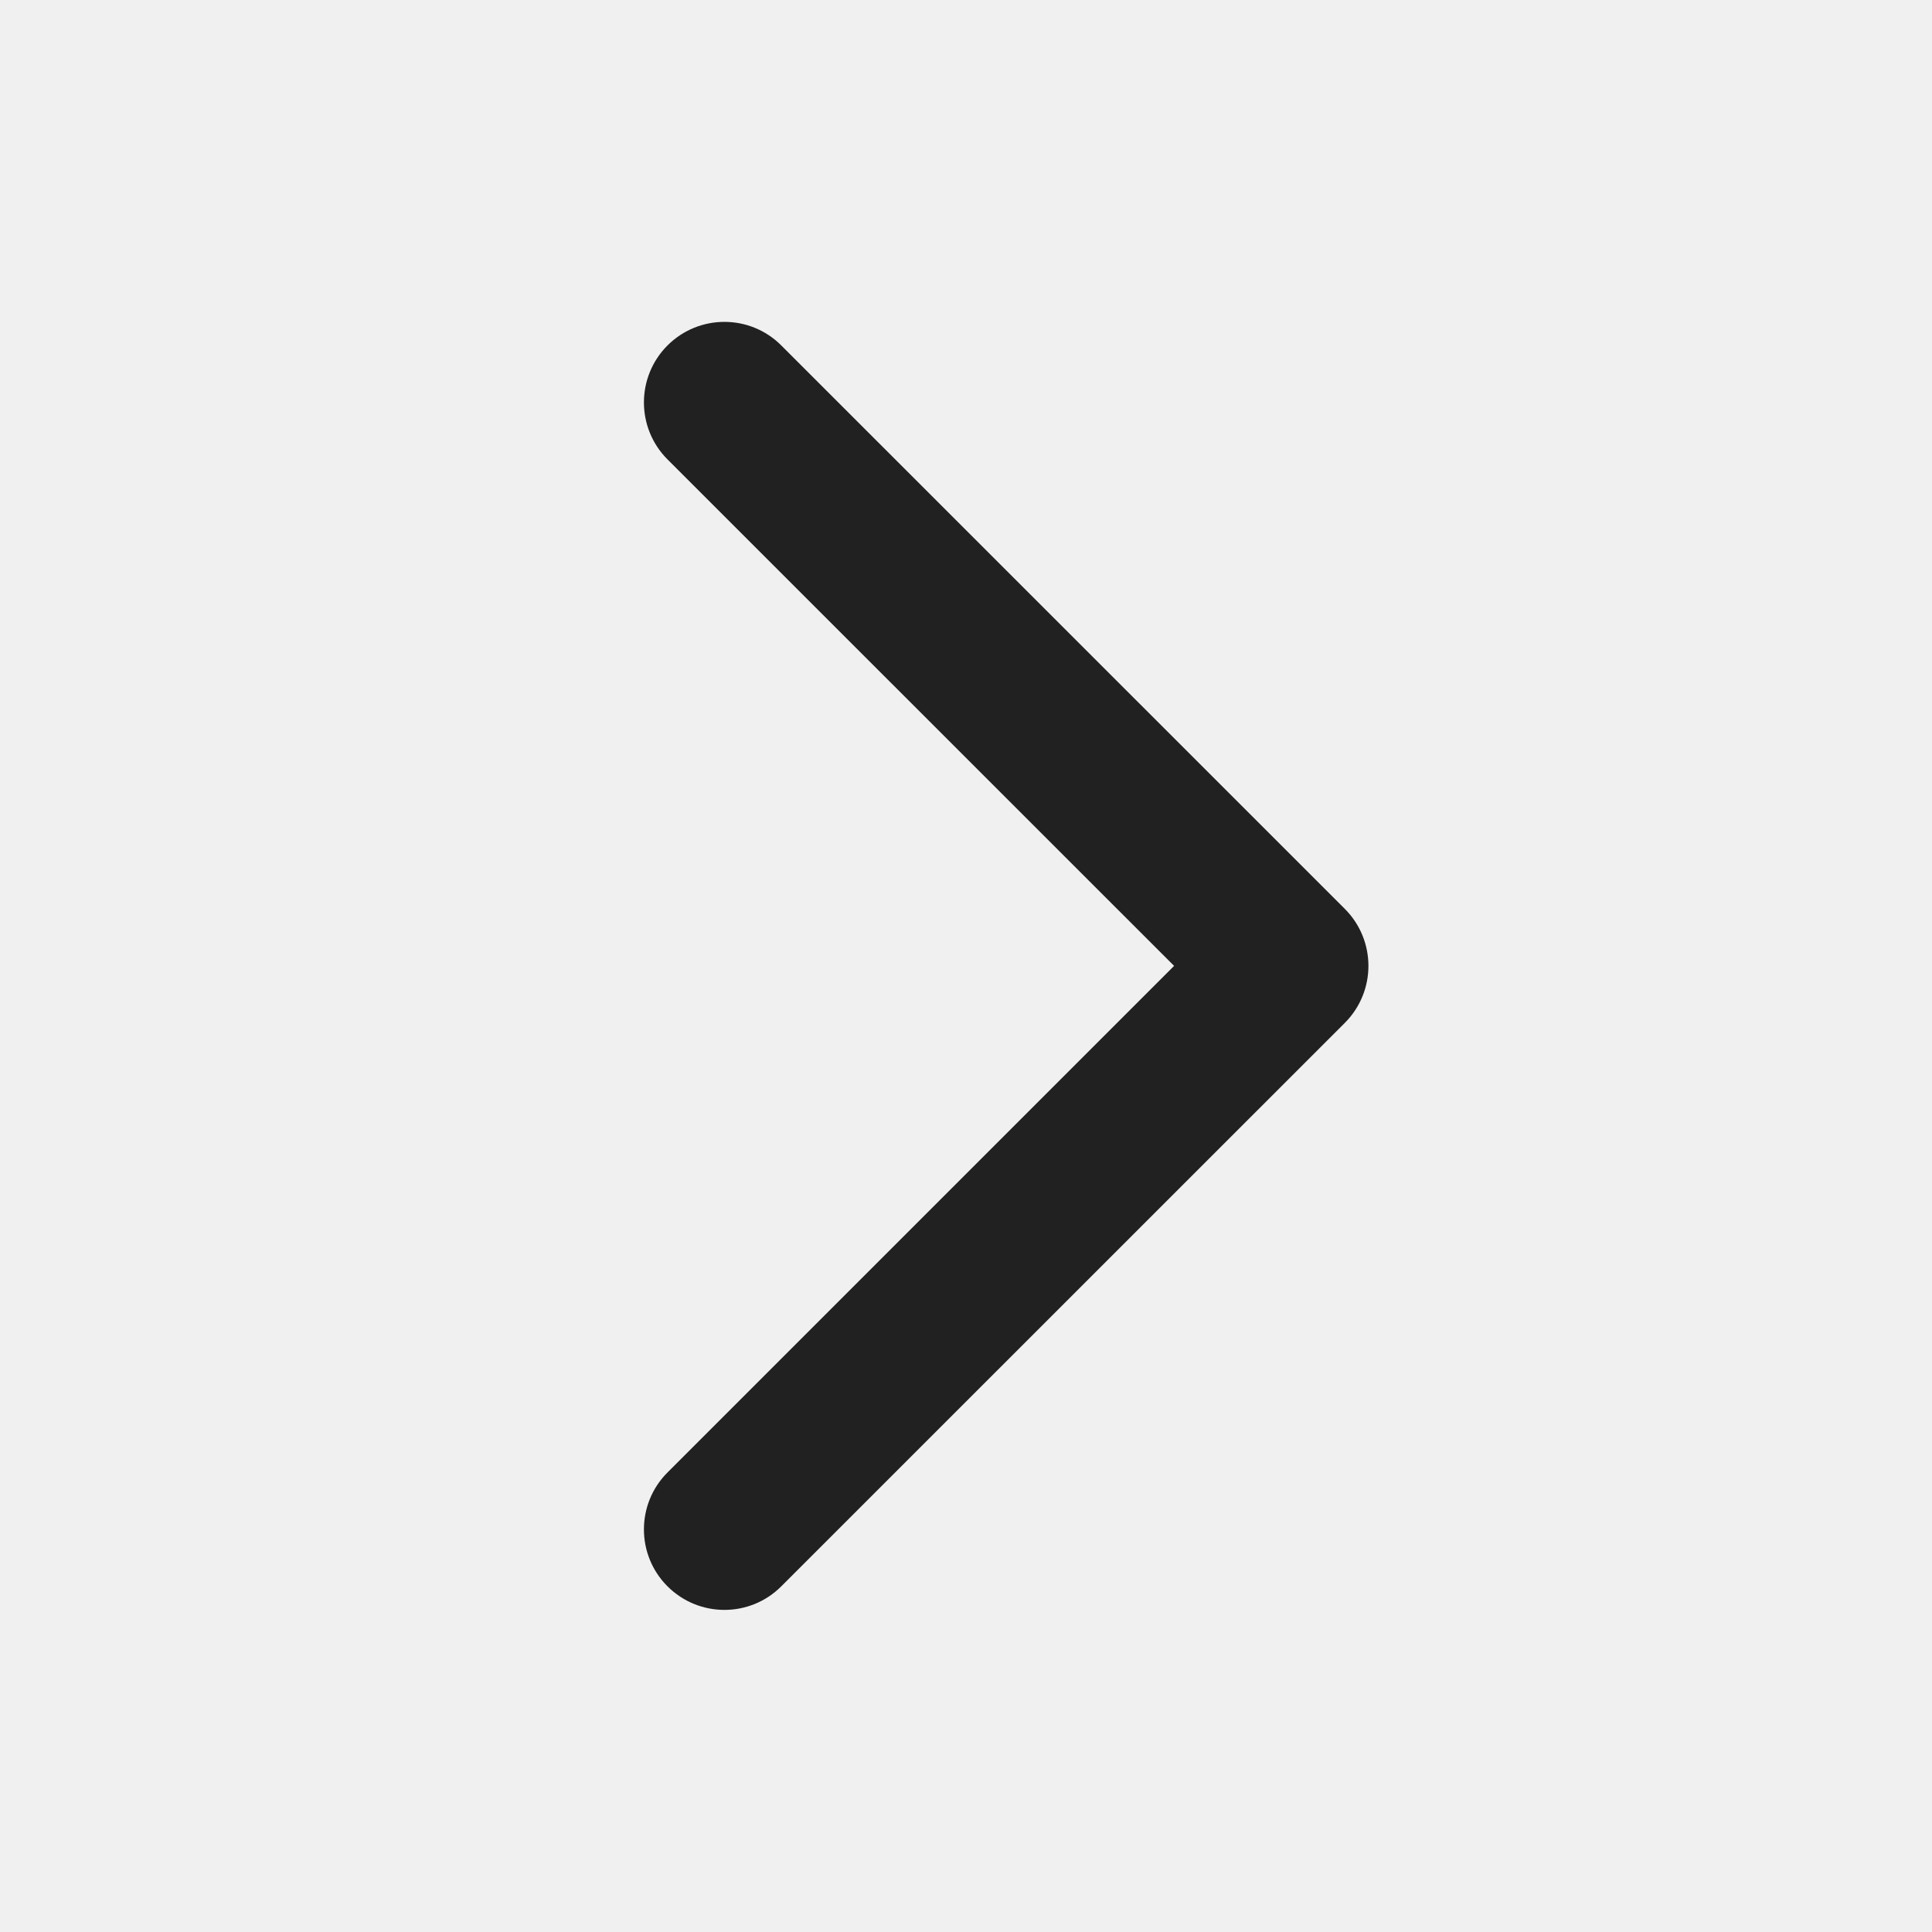
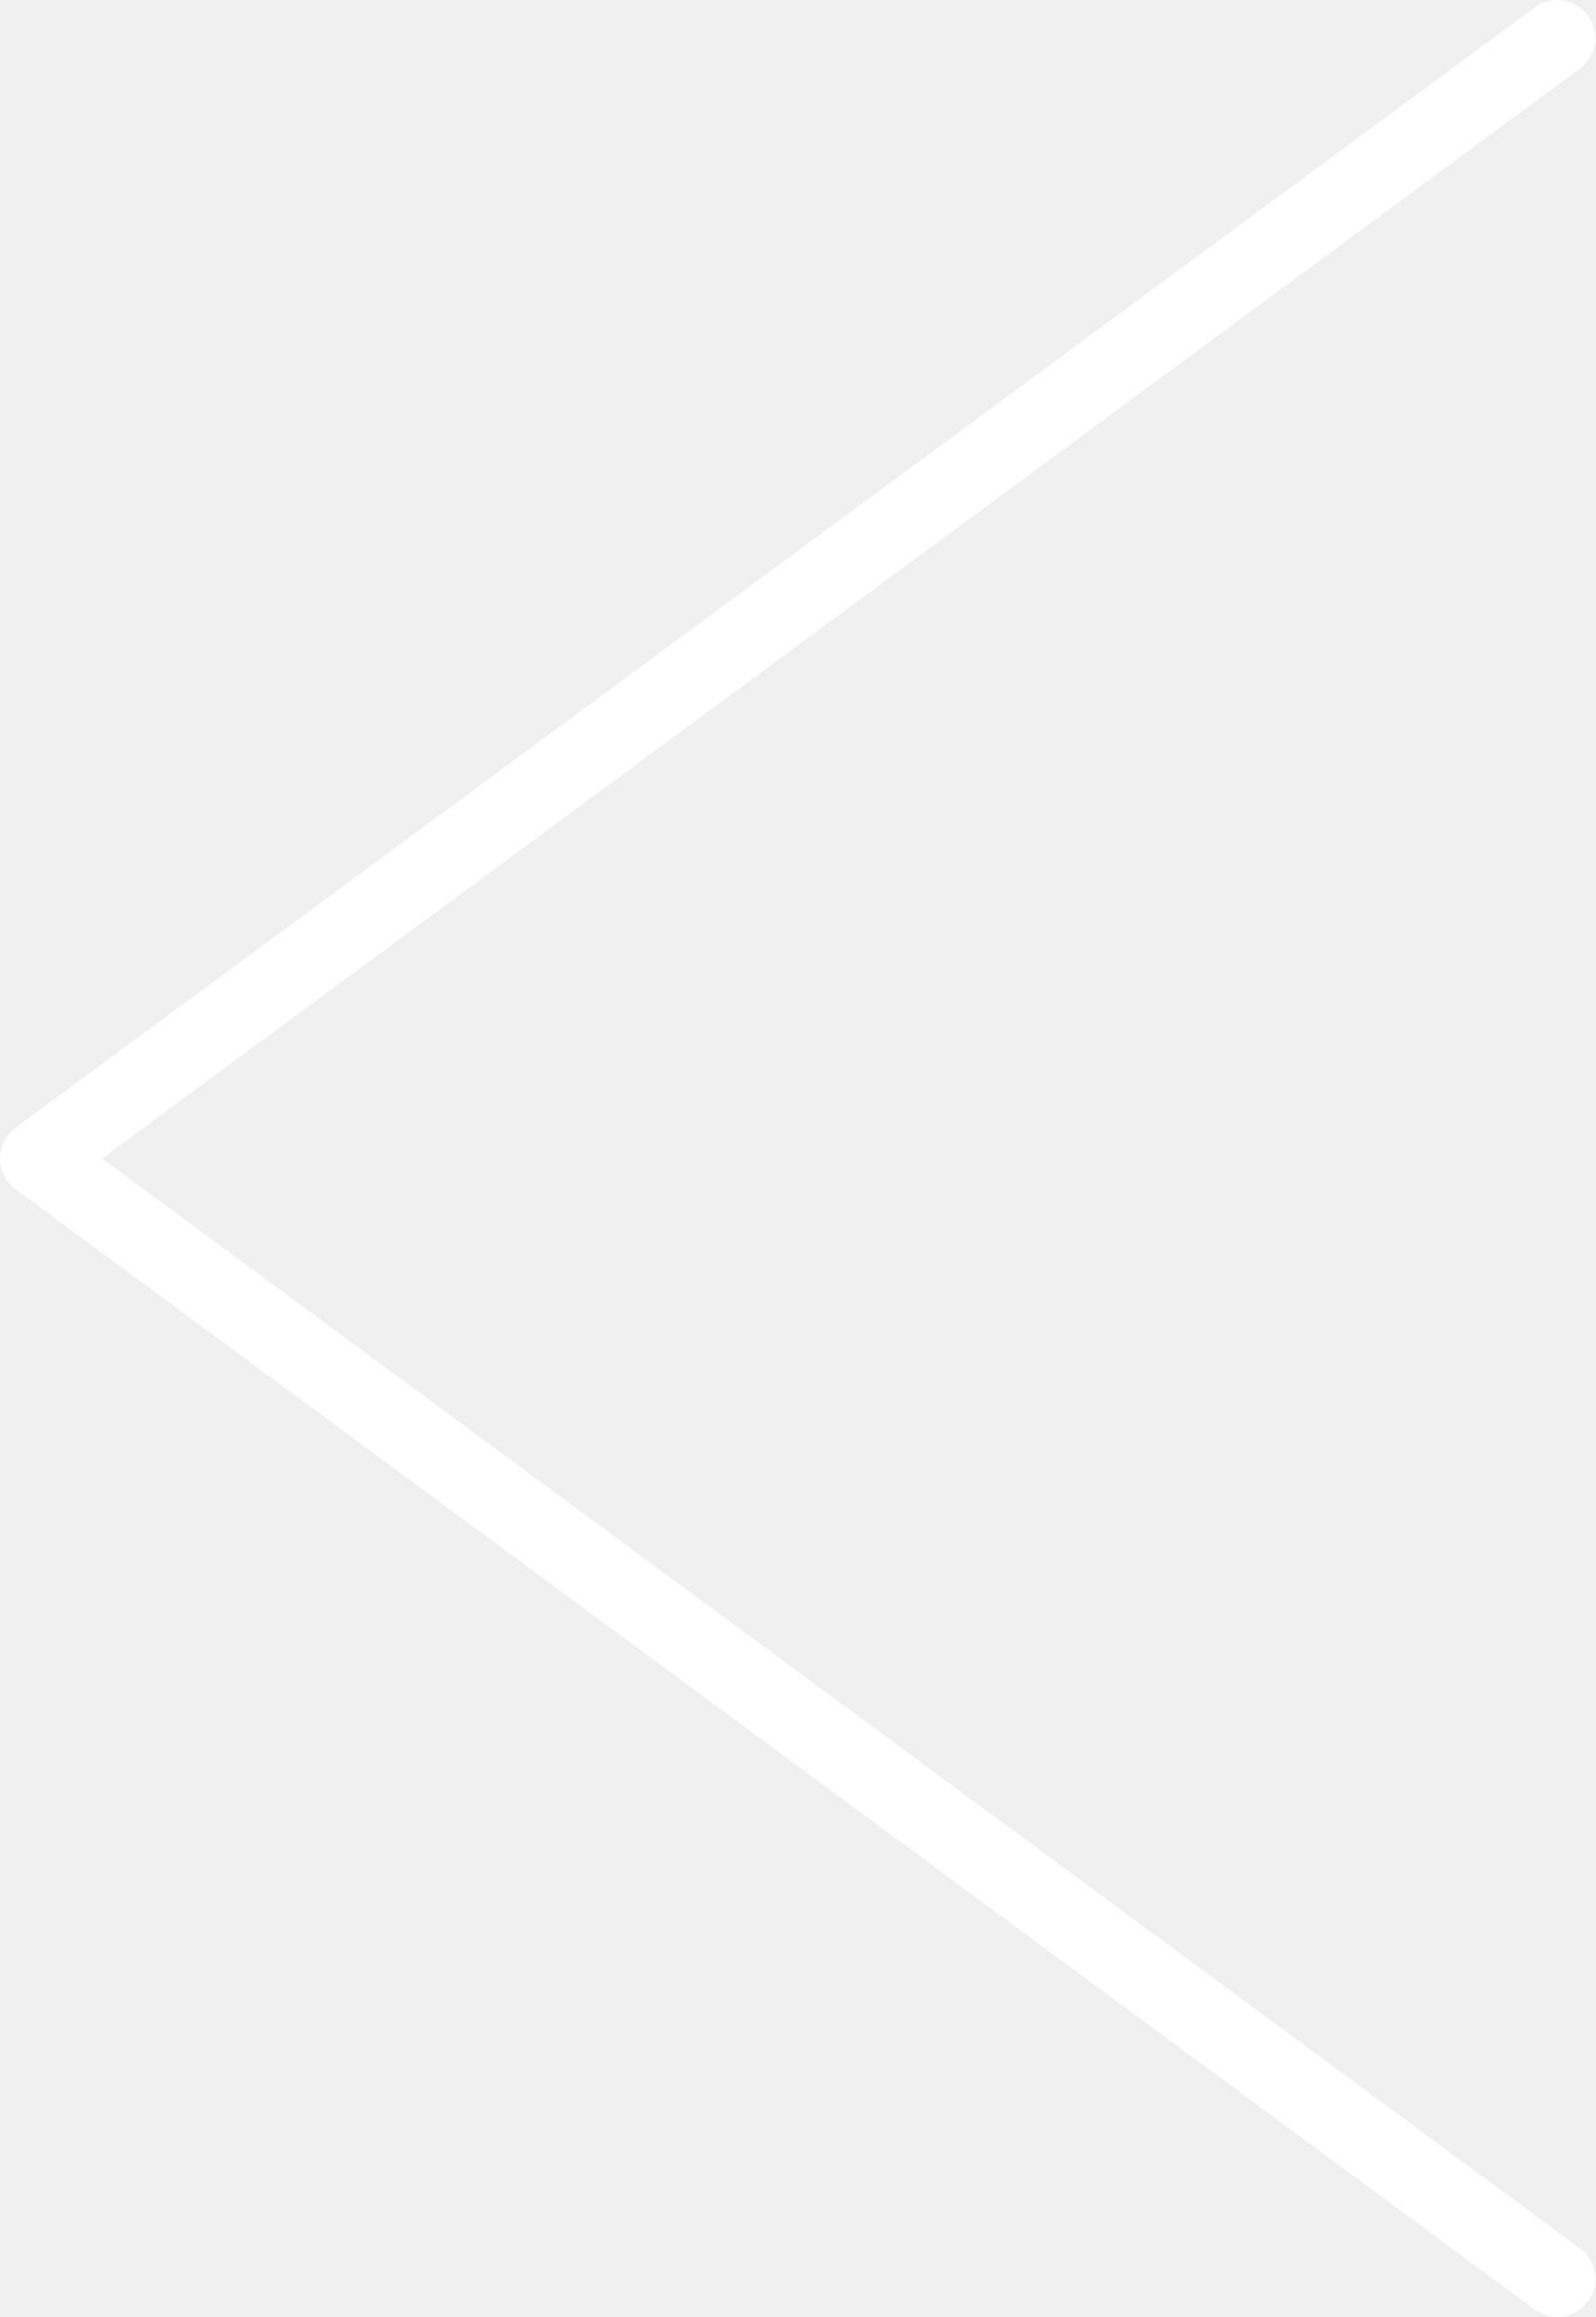
- <svg xmlns="http://www.w3.org/2000/svg" width="17" height="17" viewBox="0 0 17 17" fill="none">
-   <path d="M5.873 13.958C5.597 13.682 5.597 13.233 5.873 12.957L10.331 8.499L5.873 4.042C5.597 3.765 5.597 3.317 5.873 3.04C6.15 2.763 6.599 2.763 6.875 3.04L11.834 7.998C12.11 8.275 12.11 8.723 11.834 9L6.875 13.958C6.599 14.235 6.15 14.235 5.873 13.958Z" fill="#212121" />
+ <svg xmlns="http://www.w3.org/2000/svg" width="84" height="122" viewBox="0 0 84 122" fill="none">
+   <path fill-rule="evenodd" clip-rule="evenodd" d="M83.61 0.813C84.265 1.702 84.076 2.954 83.187 3.61L5.37 61L83.187 118.39C84.076 119.046 84.265 120.298 83.61 121.187C82.954 122.076 81.702 122.265 80.813 121.61L0.813 62.61C0.302 62.233 0 61.635 0 61C0 60.365 0.302 59.767 0.813 59.39L80.813 0.39C81.702 -0.265 82.954 -0.076 83.61 0.813Z" fill="white" />
</svg>
